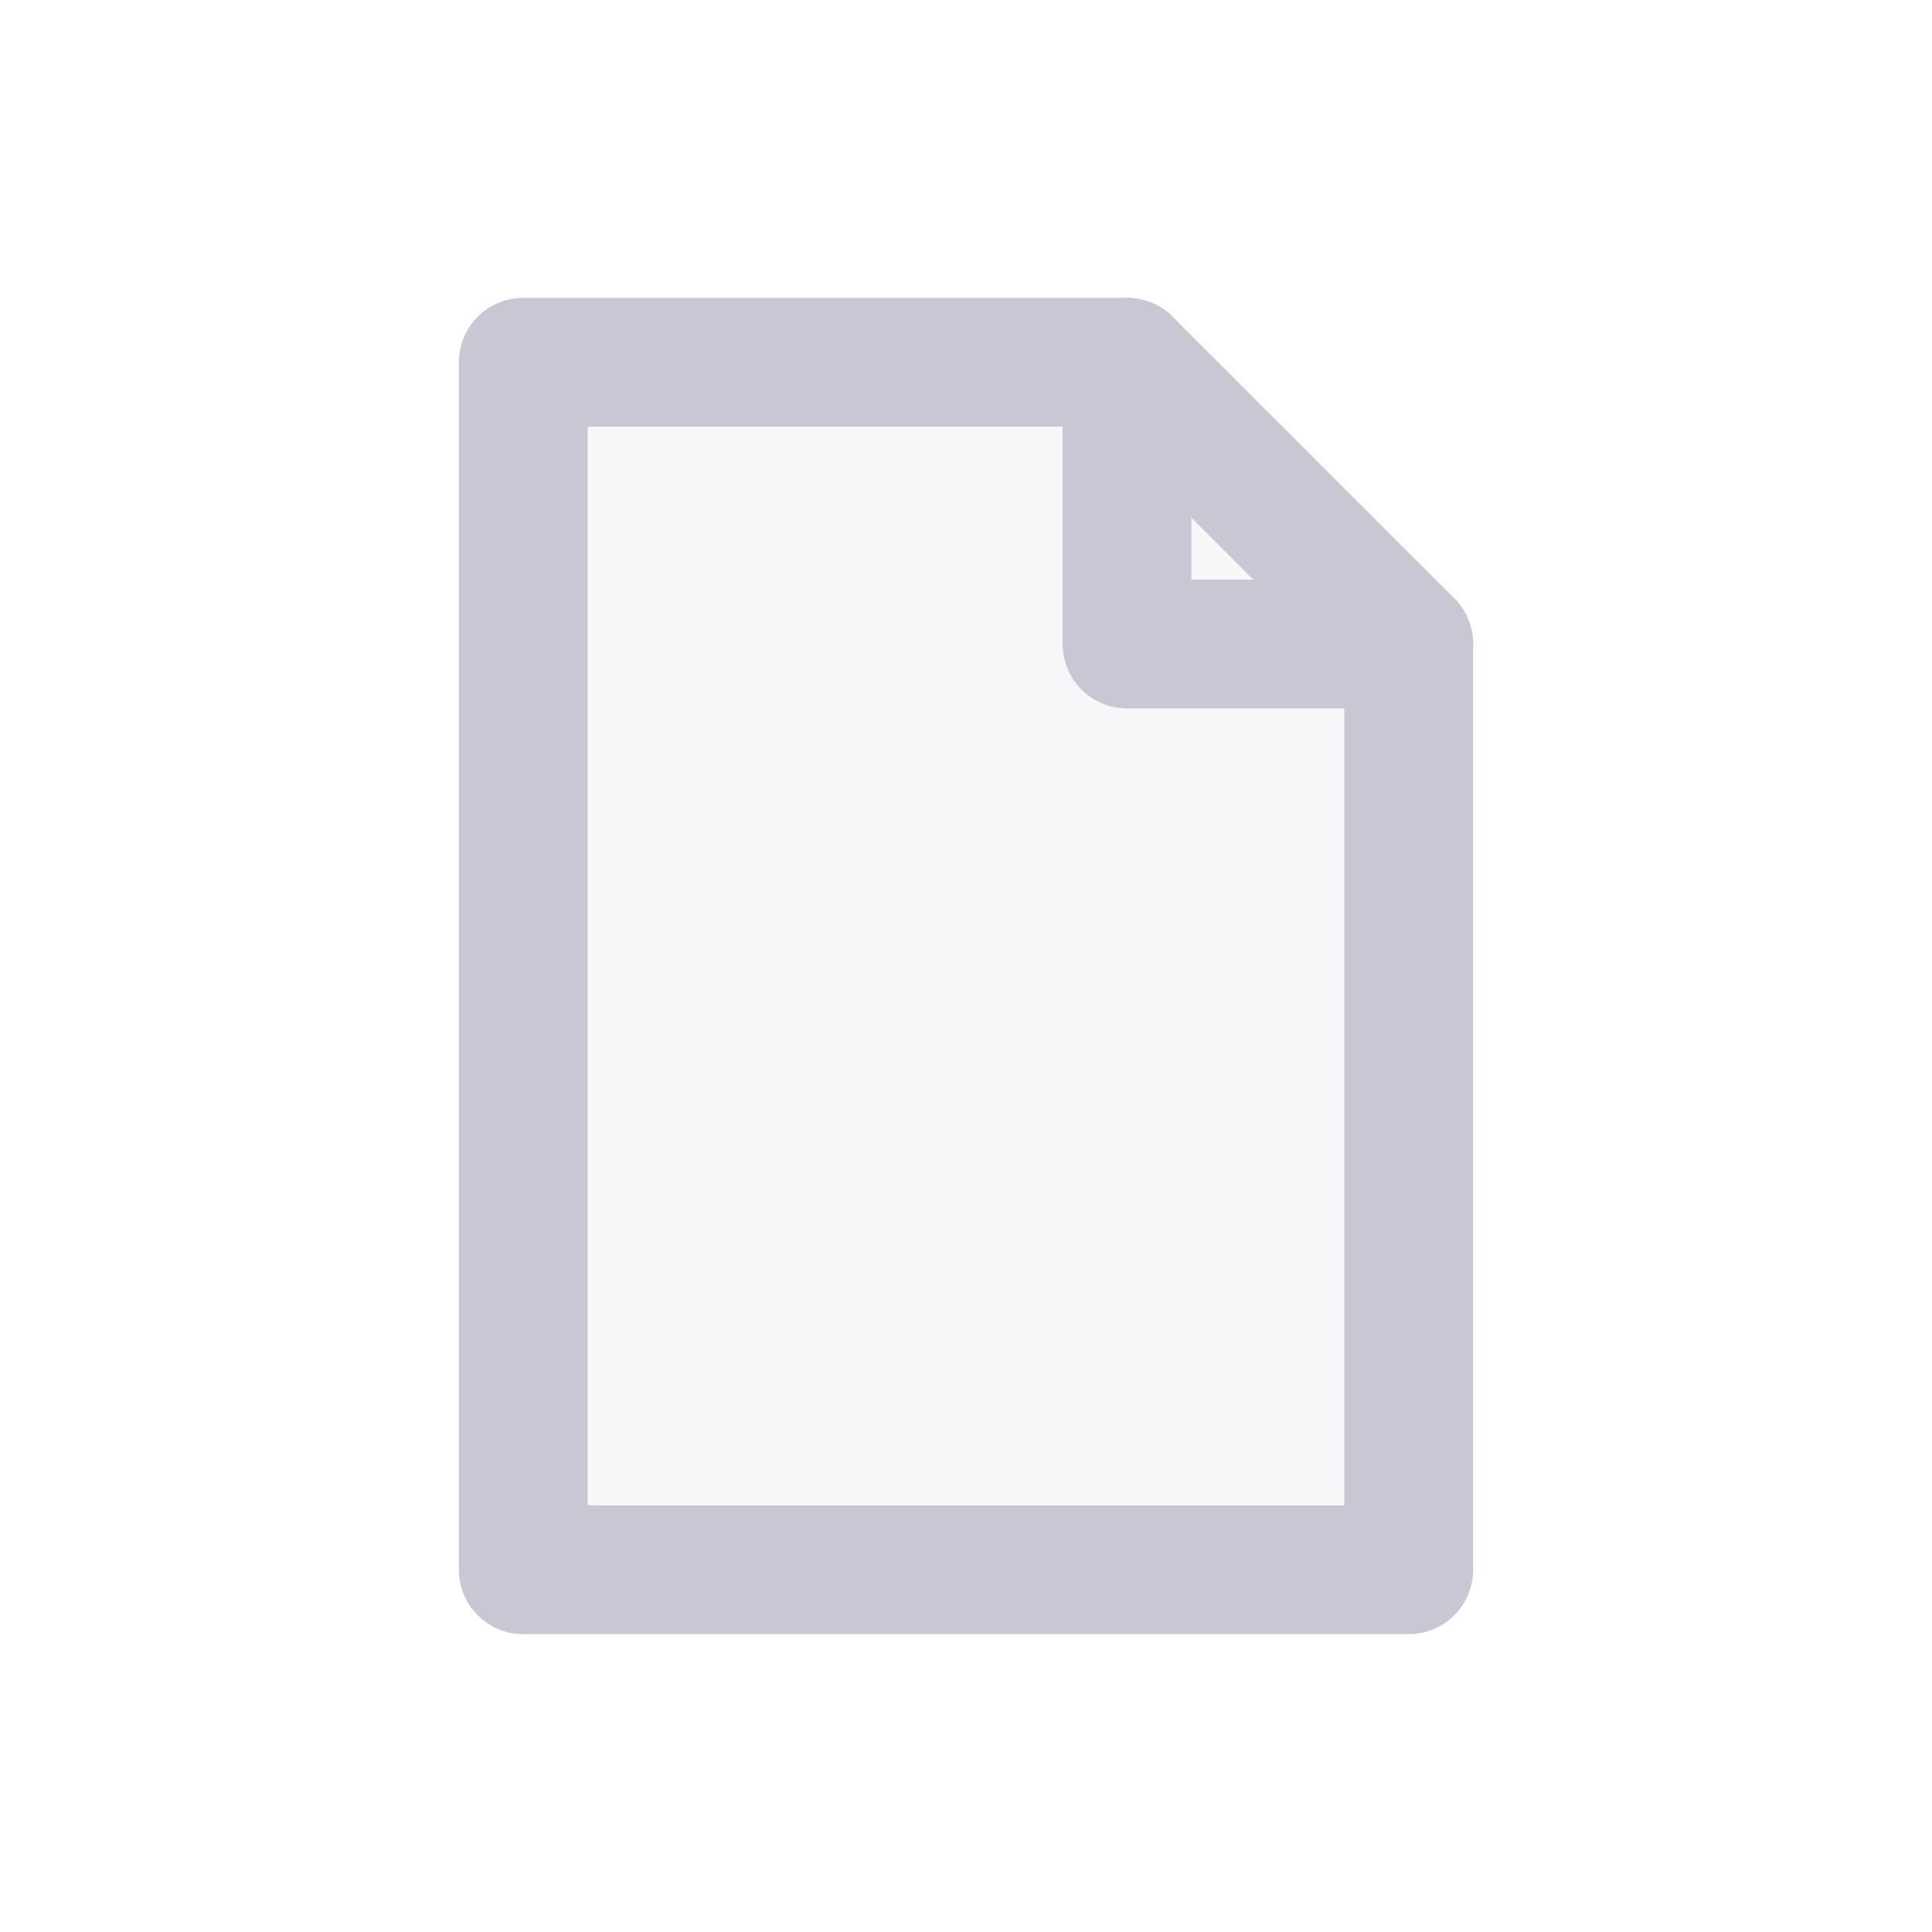
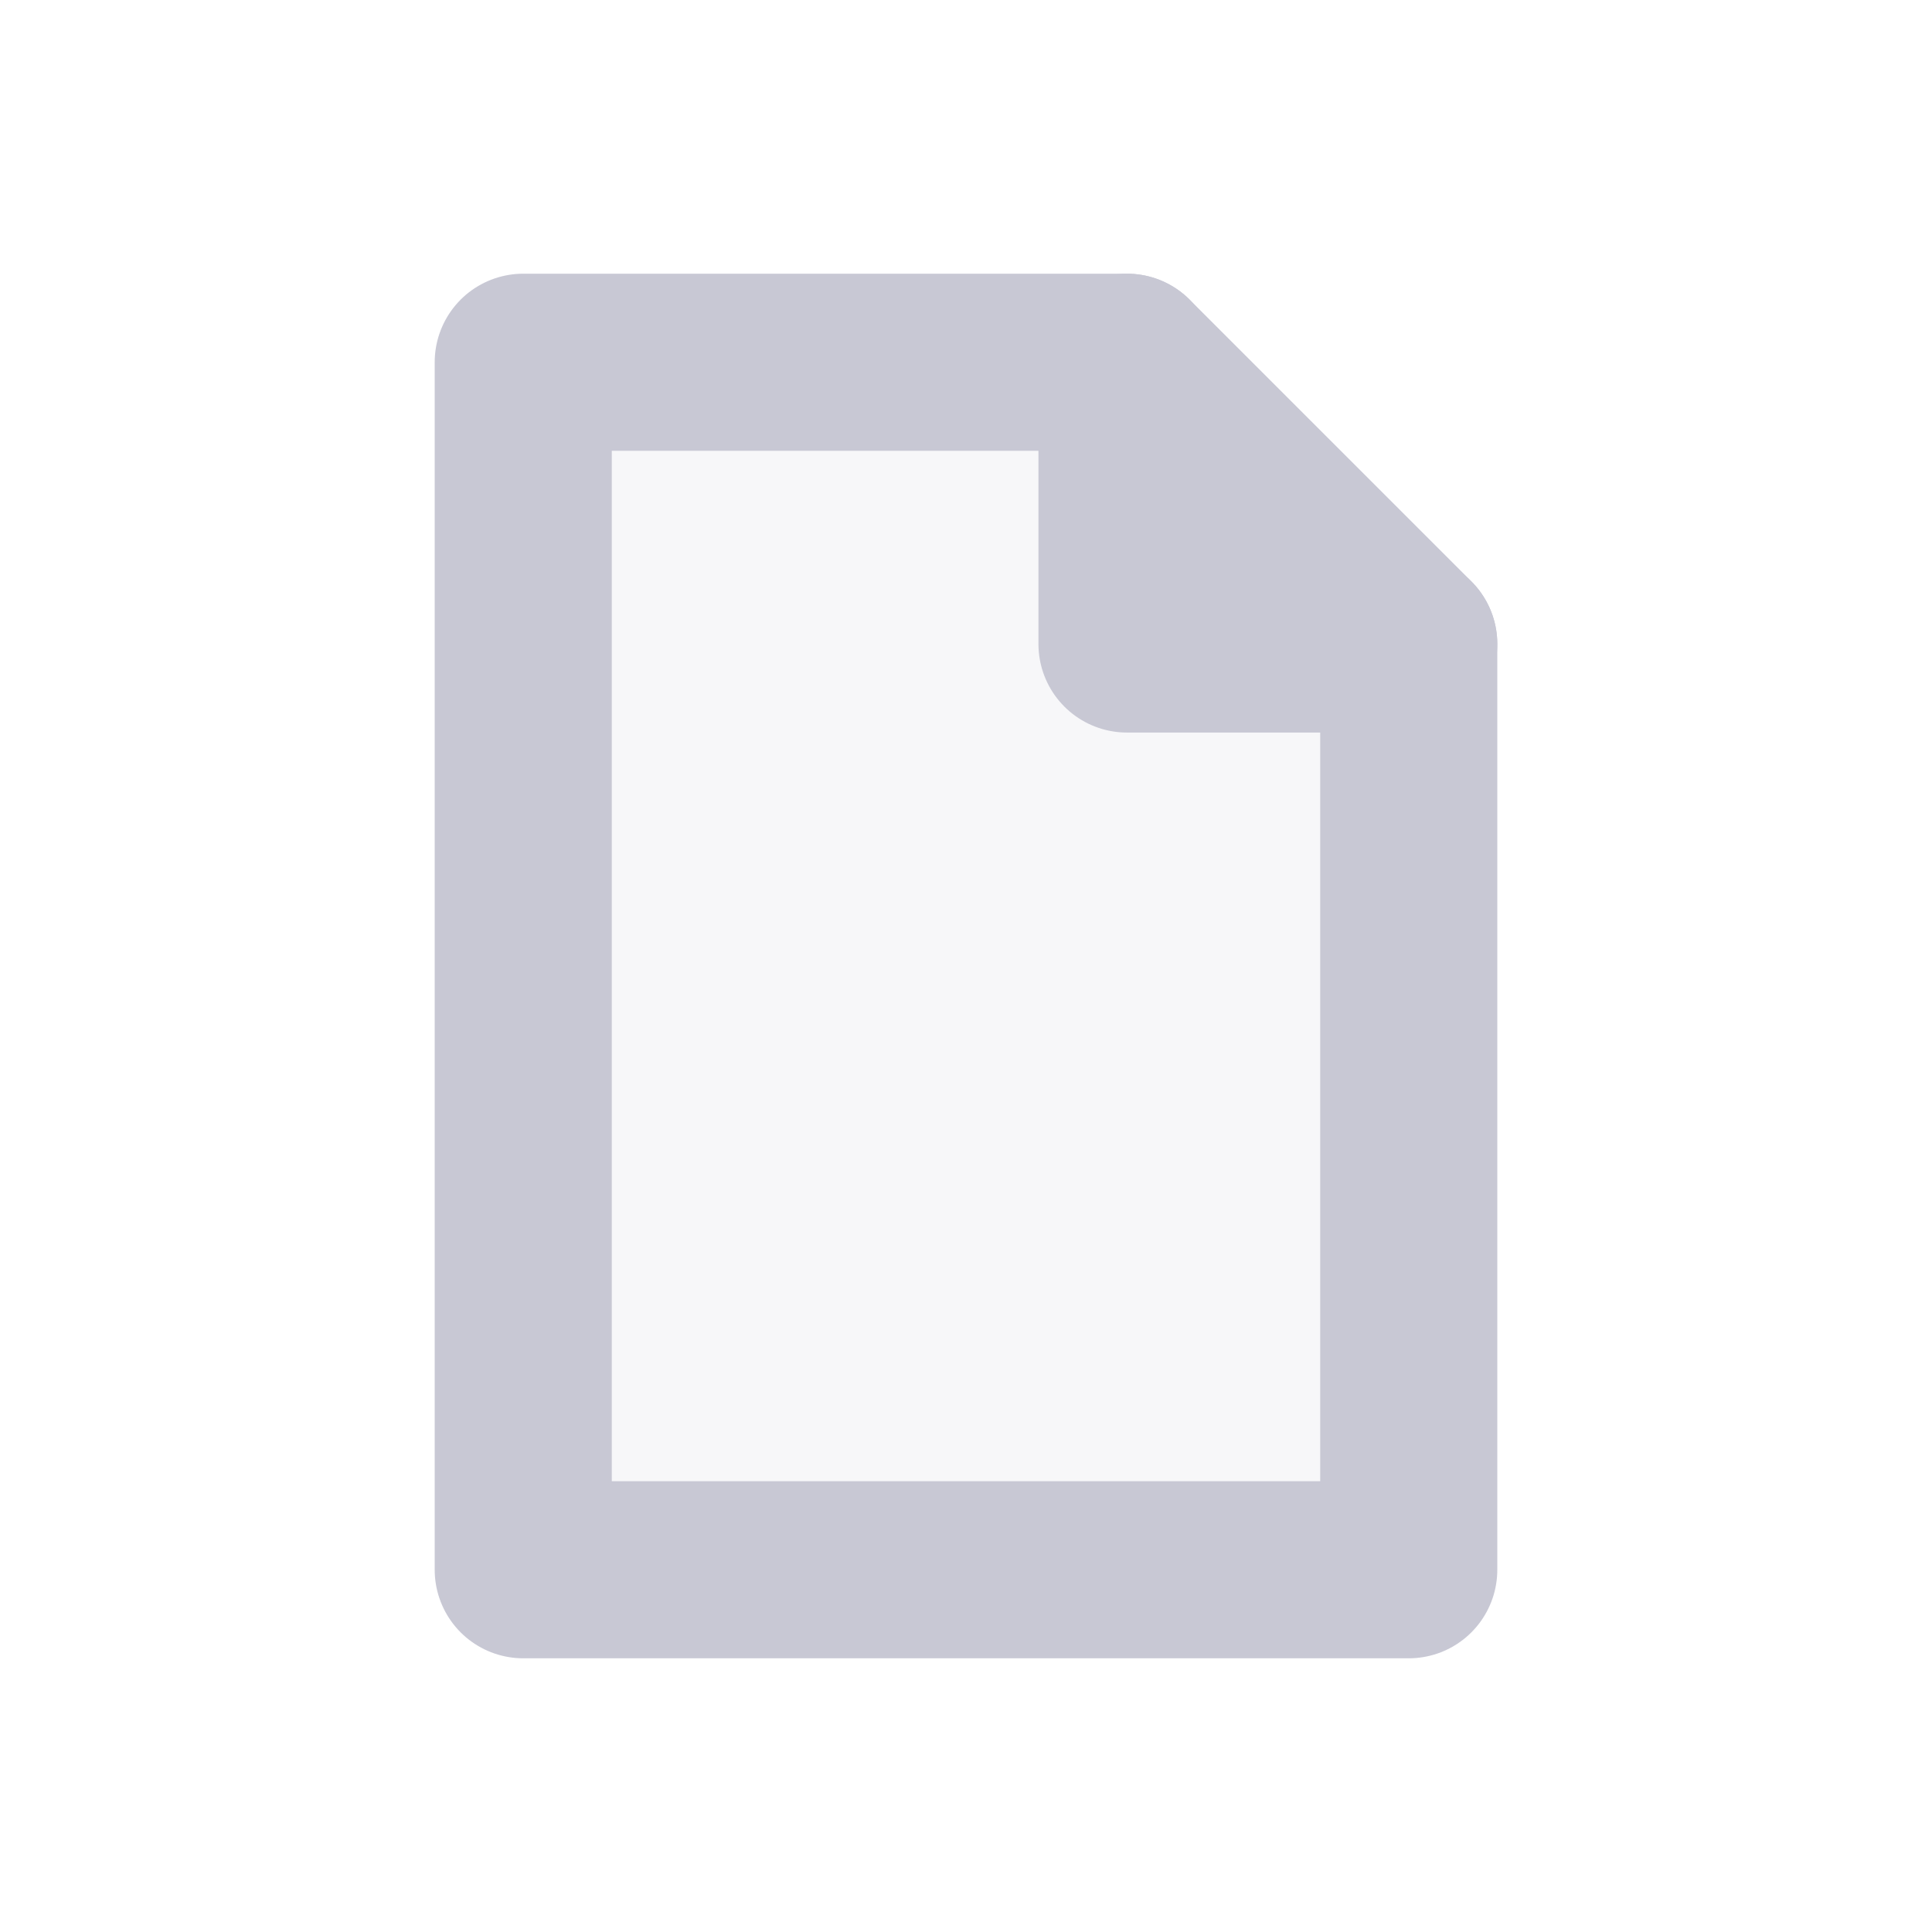
<svg xmlns="http://www.w3.org/2000/svg" viewBox="0 0 24 24">
-   <path d="M6.5,4.5 L14,4.5 L17.5,8 L17.5,19.5 L6.5,19.5 Z" fill="#c8c8d4" fill-opacity="0.16" stroke="#c8c8d4" stroke-width="1.6" stroke-linejoin="round" stroke-linecap="round" />
-   <path d="M14,4.5 L14,8 L17.5,8" fill="none" stroke="#c8c8d4" stroke-width="1.6" stroke-linejoin="round" stroke-linecap="round" />
+   <path d="M6.5,4.5 L14,4.5 L17.5,8 L17.5,19.5 L6.5,19.5 Z" fill="#c8c8d4" fill-opacity="0.16" stroke="#c8c8d4" stroke-width="2.2" stroke-linejoin="round" stroke-linecap="round" />
+   <path d="M14,4.5 L14,8 L17.5,8" fill="none" stroke="#c8c8d4" stroke-width="2.2" stroke-linejoin="round" stroke-linecap="round" />
</svg>
